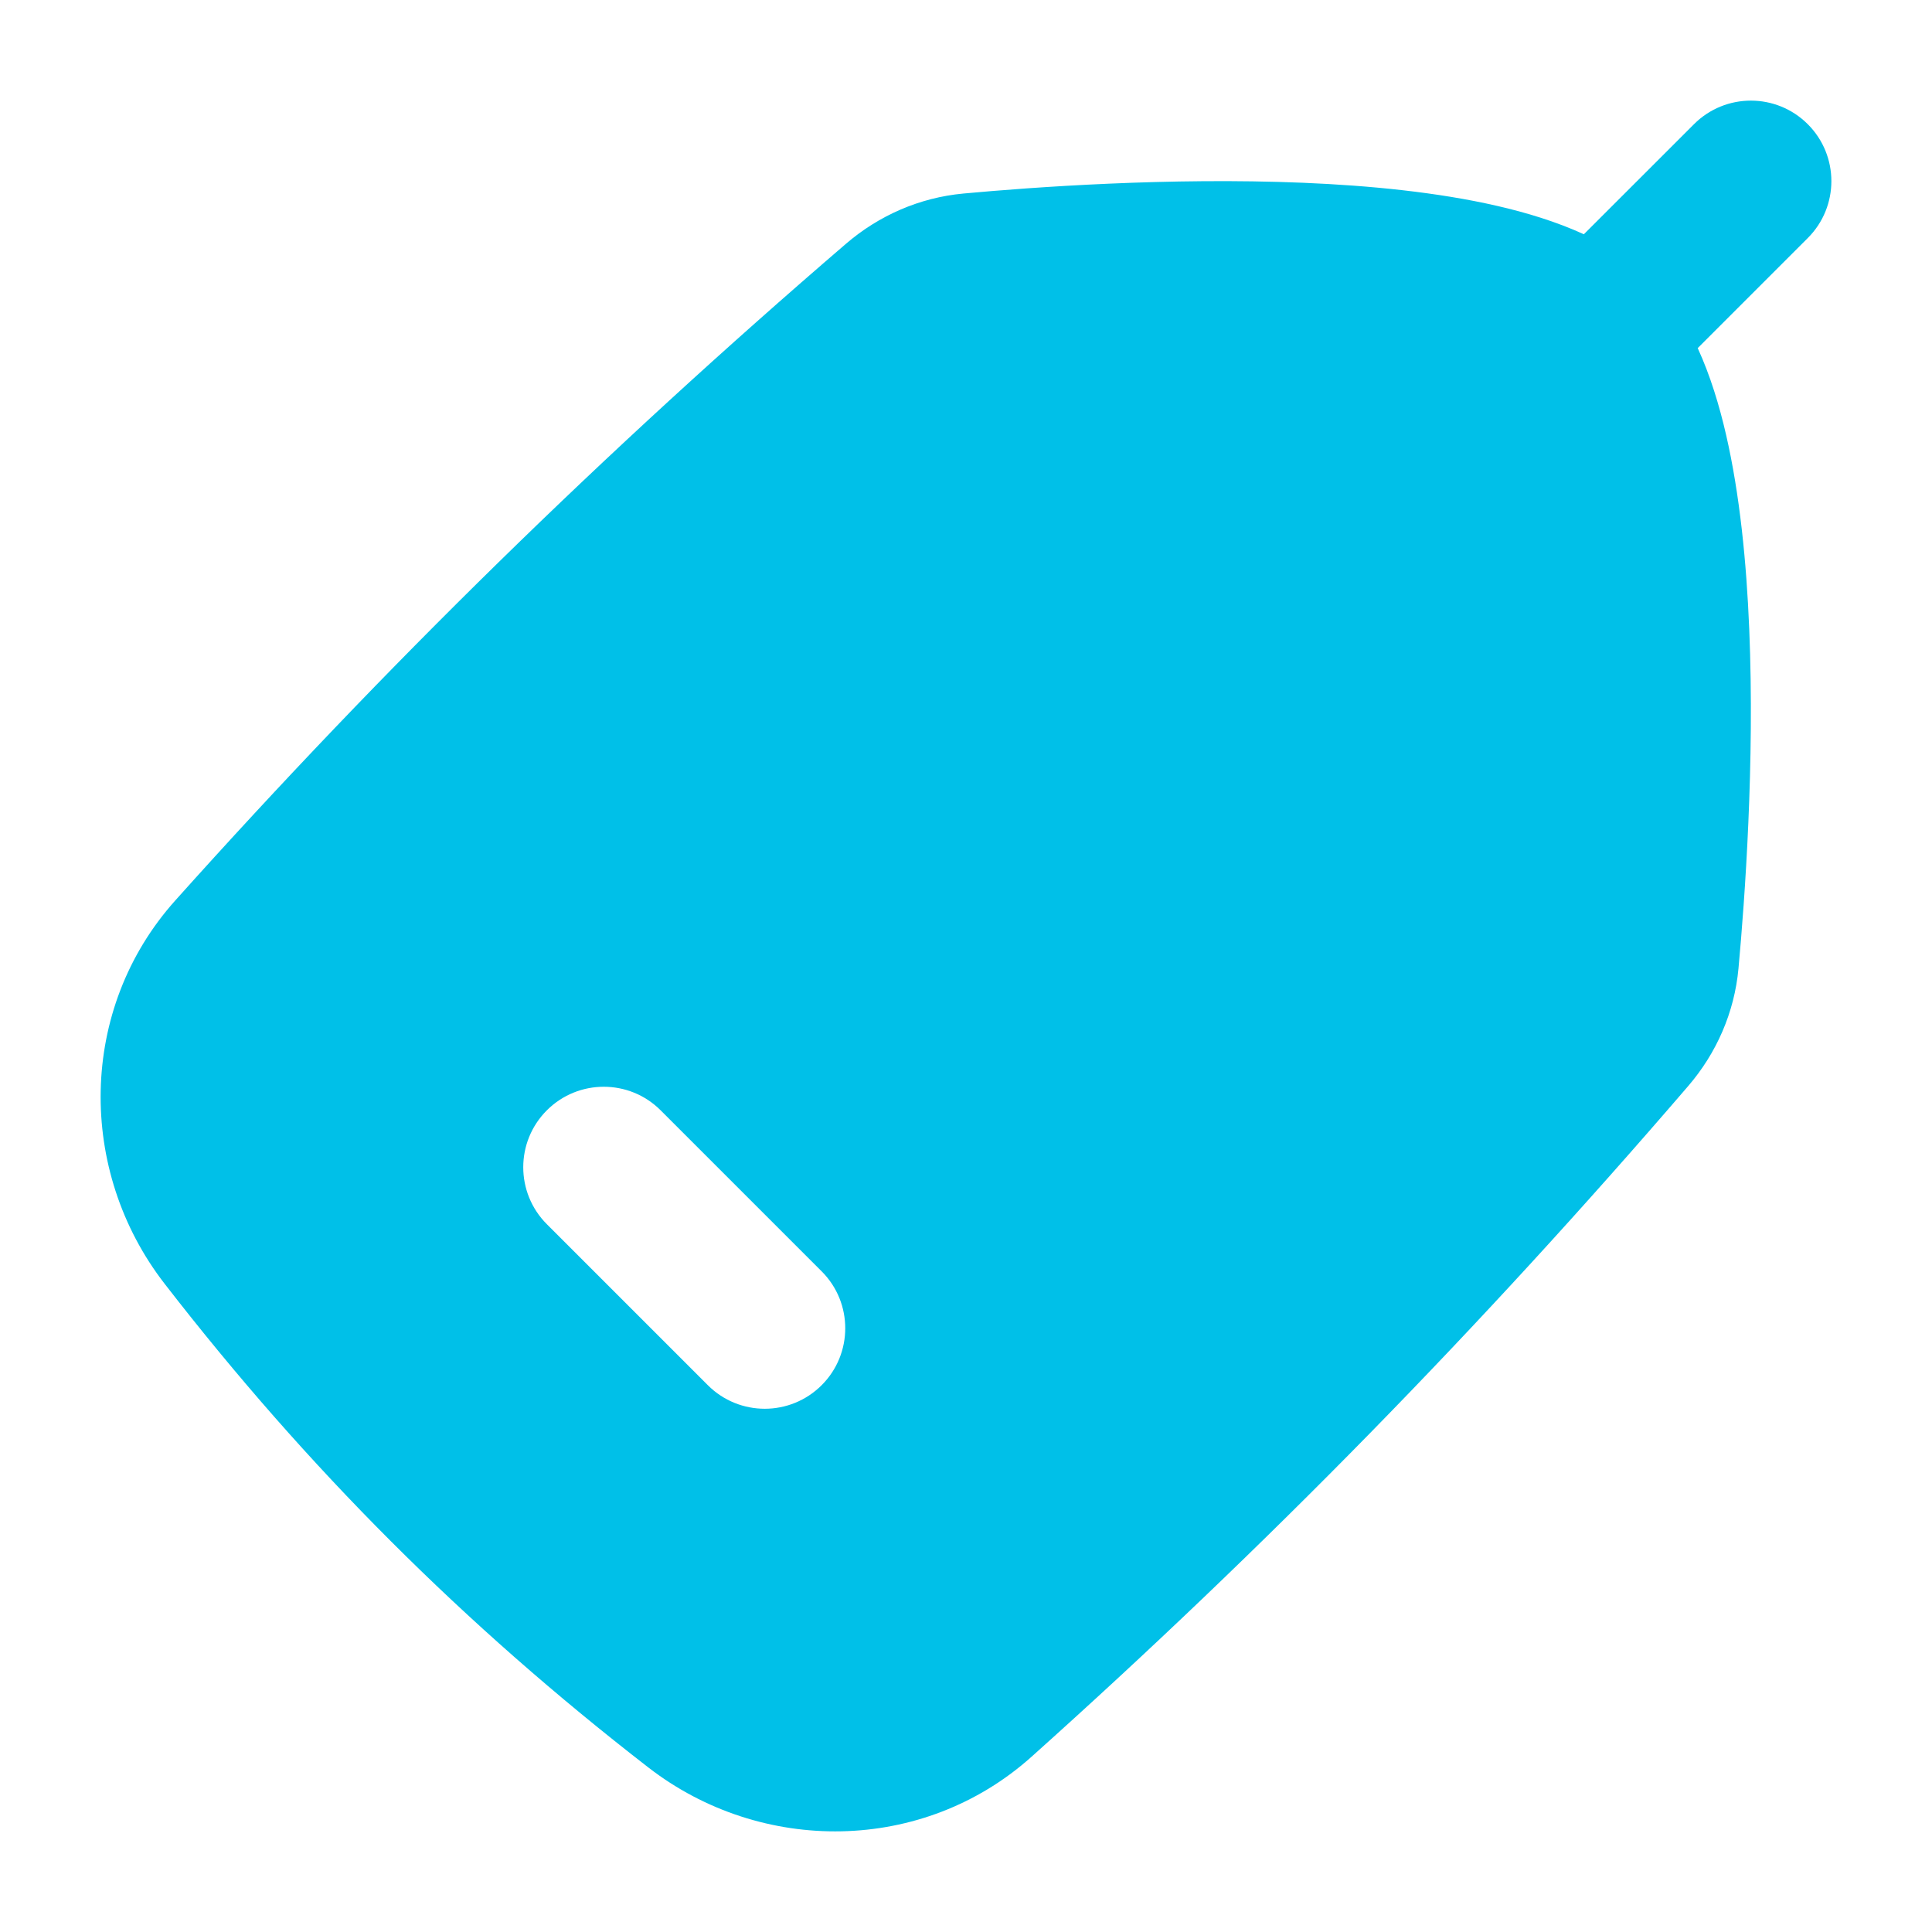
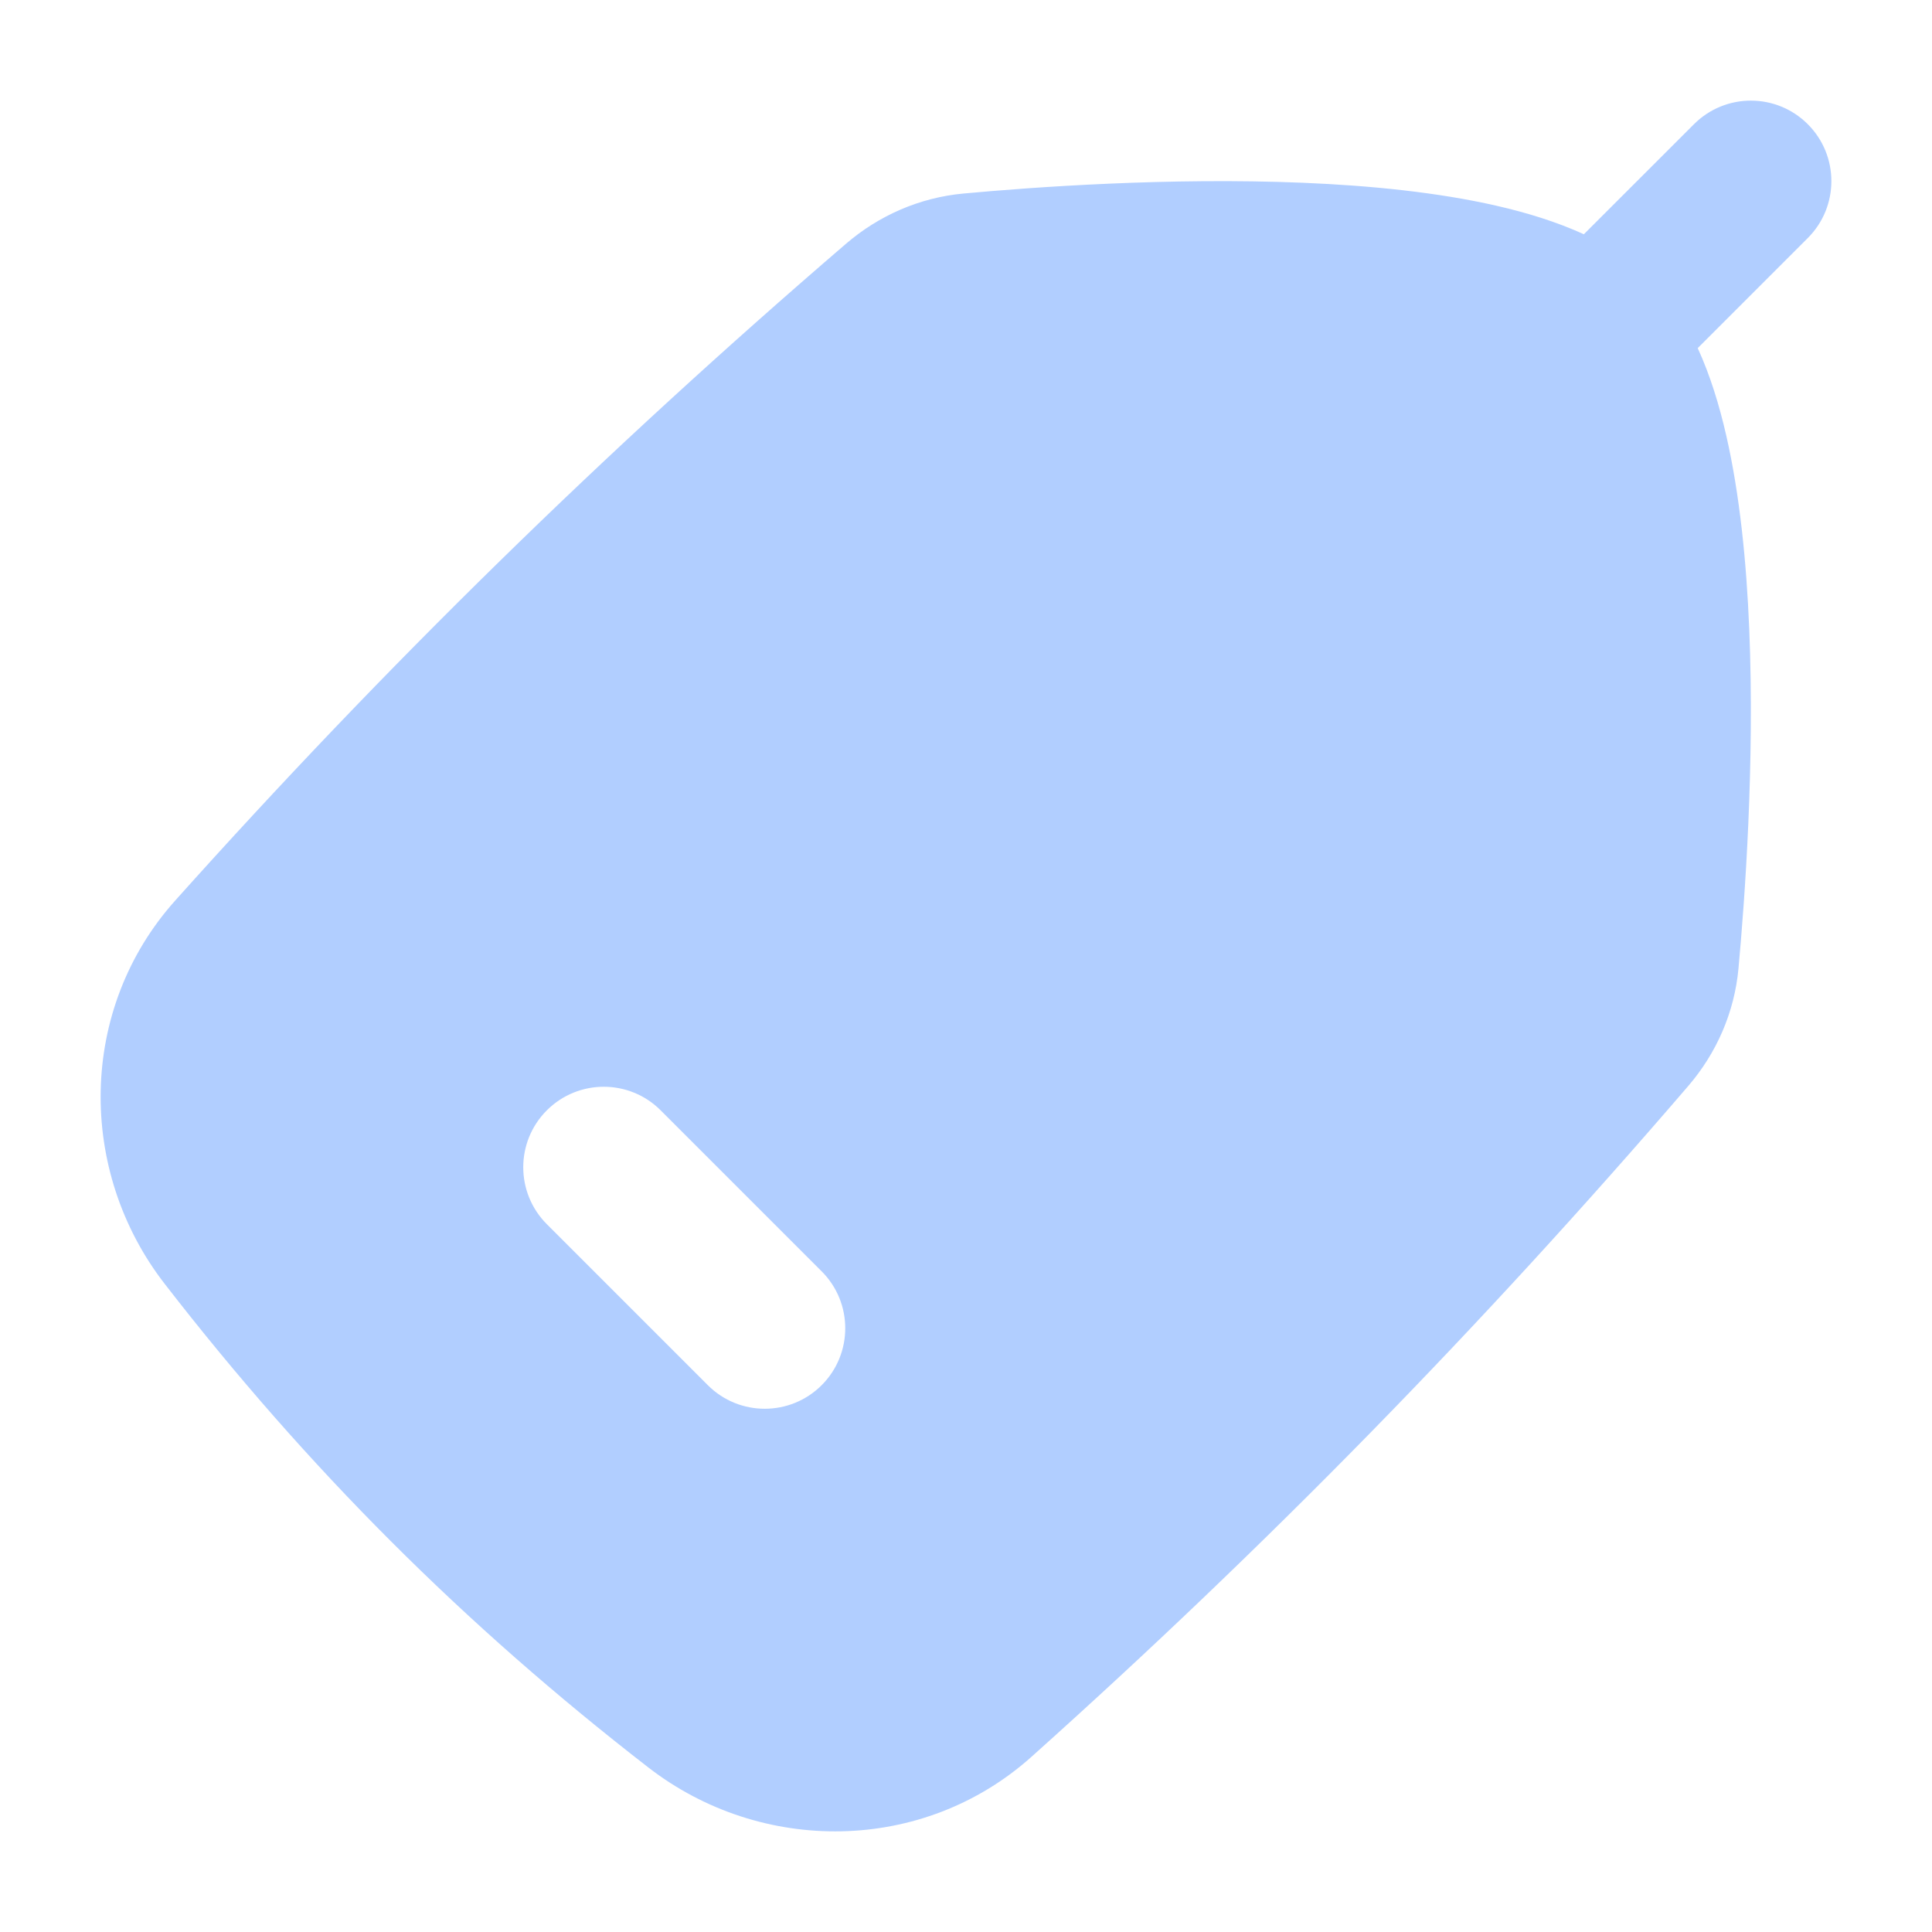
<svg xmlns="http://www.w3.org/2000/svg" width="72" height="72" viewBox="0 0 72 72" fill="none">
-   <path fill-rule="evenodd" clip-rule="evenodd" d="M63.129 4.629C64.3 3.457 66.2 3.457 67.371 4.629C68.543 5.8 68.543 7.7 67.371 8.871L63.269 12.973C63.737 13.995 64.076 15.112 64.329 16.216C64.837 18.429 65.087 20.96 65.189 23.442C65.396 28.416 65.027 33.496 64.788 36.092C64.637 37.735 63.965 39.252 62.916 40.472C55.191 49.459 47.184 57.641 38.441 65.47C34.399 69.088 28.368 69.125 24.163 65.869C17.288 60.546 11.454 54.712 6.131 47.837C2.875 43.632 2.912 37.601 6.53 33.56C14.359 24.816 22.541 16.809 31.528 9.084C32.749 8.035 34.265 7.363 35.908 7.212C38.504 6.973 43.584 6.604 48.558 6.811C51.041 6.914 53.572 7.163 55.785 7.671C56.889 7.924 58.004 8.263 59.026 8.73L63.129 4.629ZM24.621 41.379C23.45 40.207 21.55 40.208 20.379 41.379C19.207 42.55 19.207 44.45 20.379 45.622L26.379 51.622C27.55 52.793 29.45 52.793 30.621 51.622C31.793 50.45 31.793 48.55 30.621 47.379L24.621 41.379Z" fill="#00C0E8" />
+   <path fill-rule="evenodd" clip-rule="evenodd" d="M63.129 4.629C64.3 3.457 66.2 3.457 67.371 4.629C68.543 5.8 68.543 7.7 67.371 8.871L63.269 12.973C63.737 13.995 64.076 15.112 64.329 16.216C64.837 18.429 65.087 20.96 65.189 23.442C65.396 28.416 65.027 33.496 64.788 36.092C64.637 37.735 63.965 39.252 62.916 40.472C55.191 49.459 47.184 57.641 38.441 65.47C34.399 69.088 28.368 69.125 24.163 65.869C17.288 60.546 11.454 54.712 6.131 47.837C2.875 43.632 2.912 37.601 6.53 33.56C14.359 24.816 22.541 16.809 31.528 9.084C32.749 8.035 34.265 7.363 35.908 7.212C38.504 6.973 43.584 6.604 48.558 6.811C51.041 6.914 53.572 7.163 55.785 7.671C56.889 7.924 58.004 8.263 59.026 8.73L63.129 4.629ZM24.621 41.379C23.45 40.207 21.55 40.208 20.379 41.379C19.207 42.55 19.207 44.45 20.379 45.622L26.379 51.622C27.55 52.793 29.45 52.793 30.621 51.622C31.793 50.45 31.793 48.55 30.621 47.379L24.621 41.379Z" fill="#B1CEFF" />
</svg>
